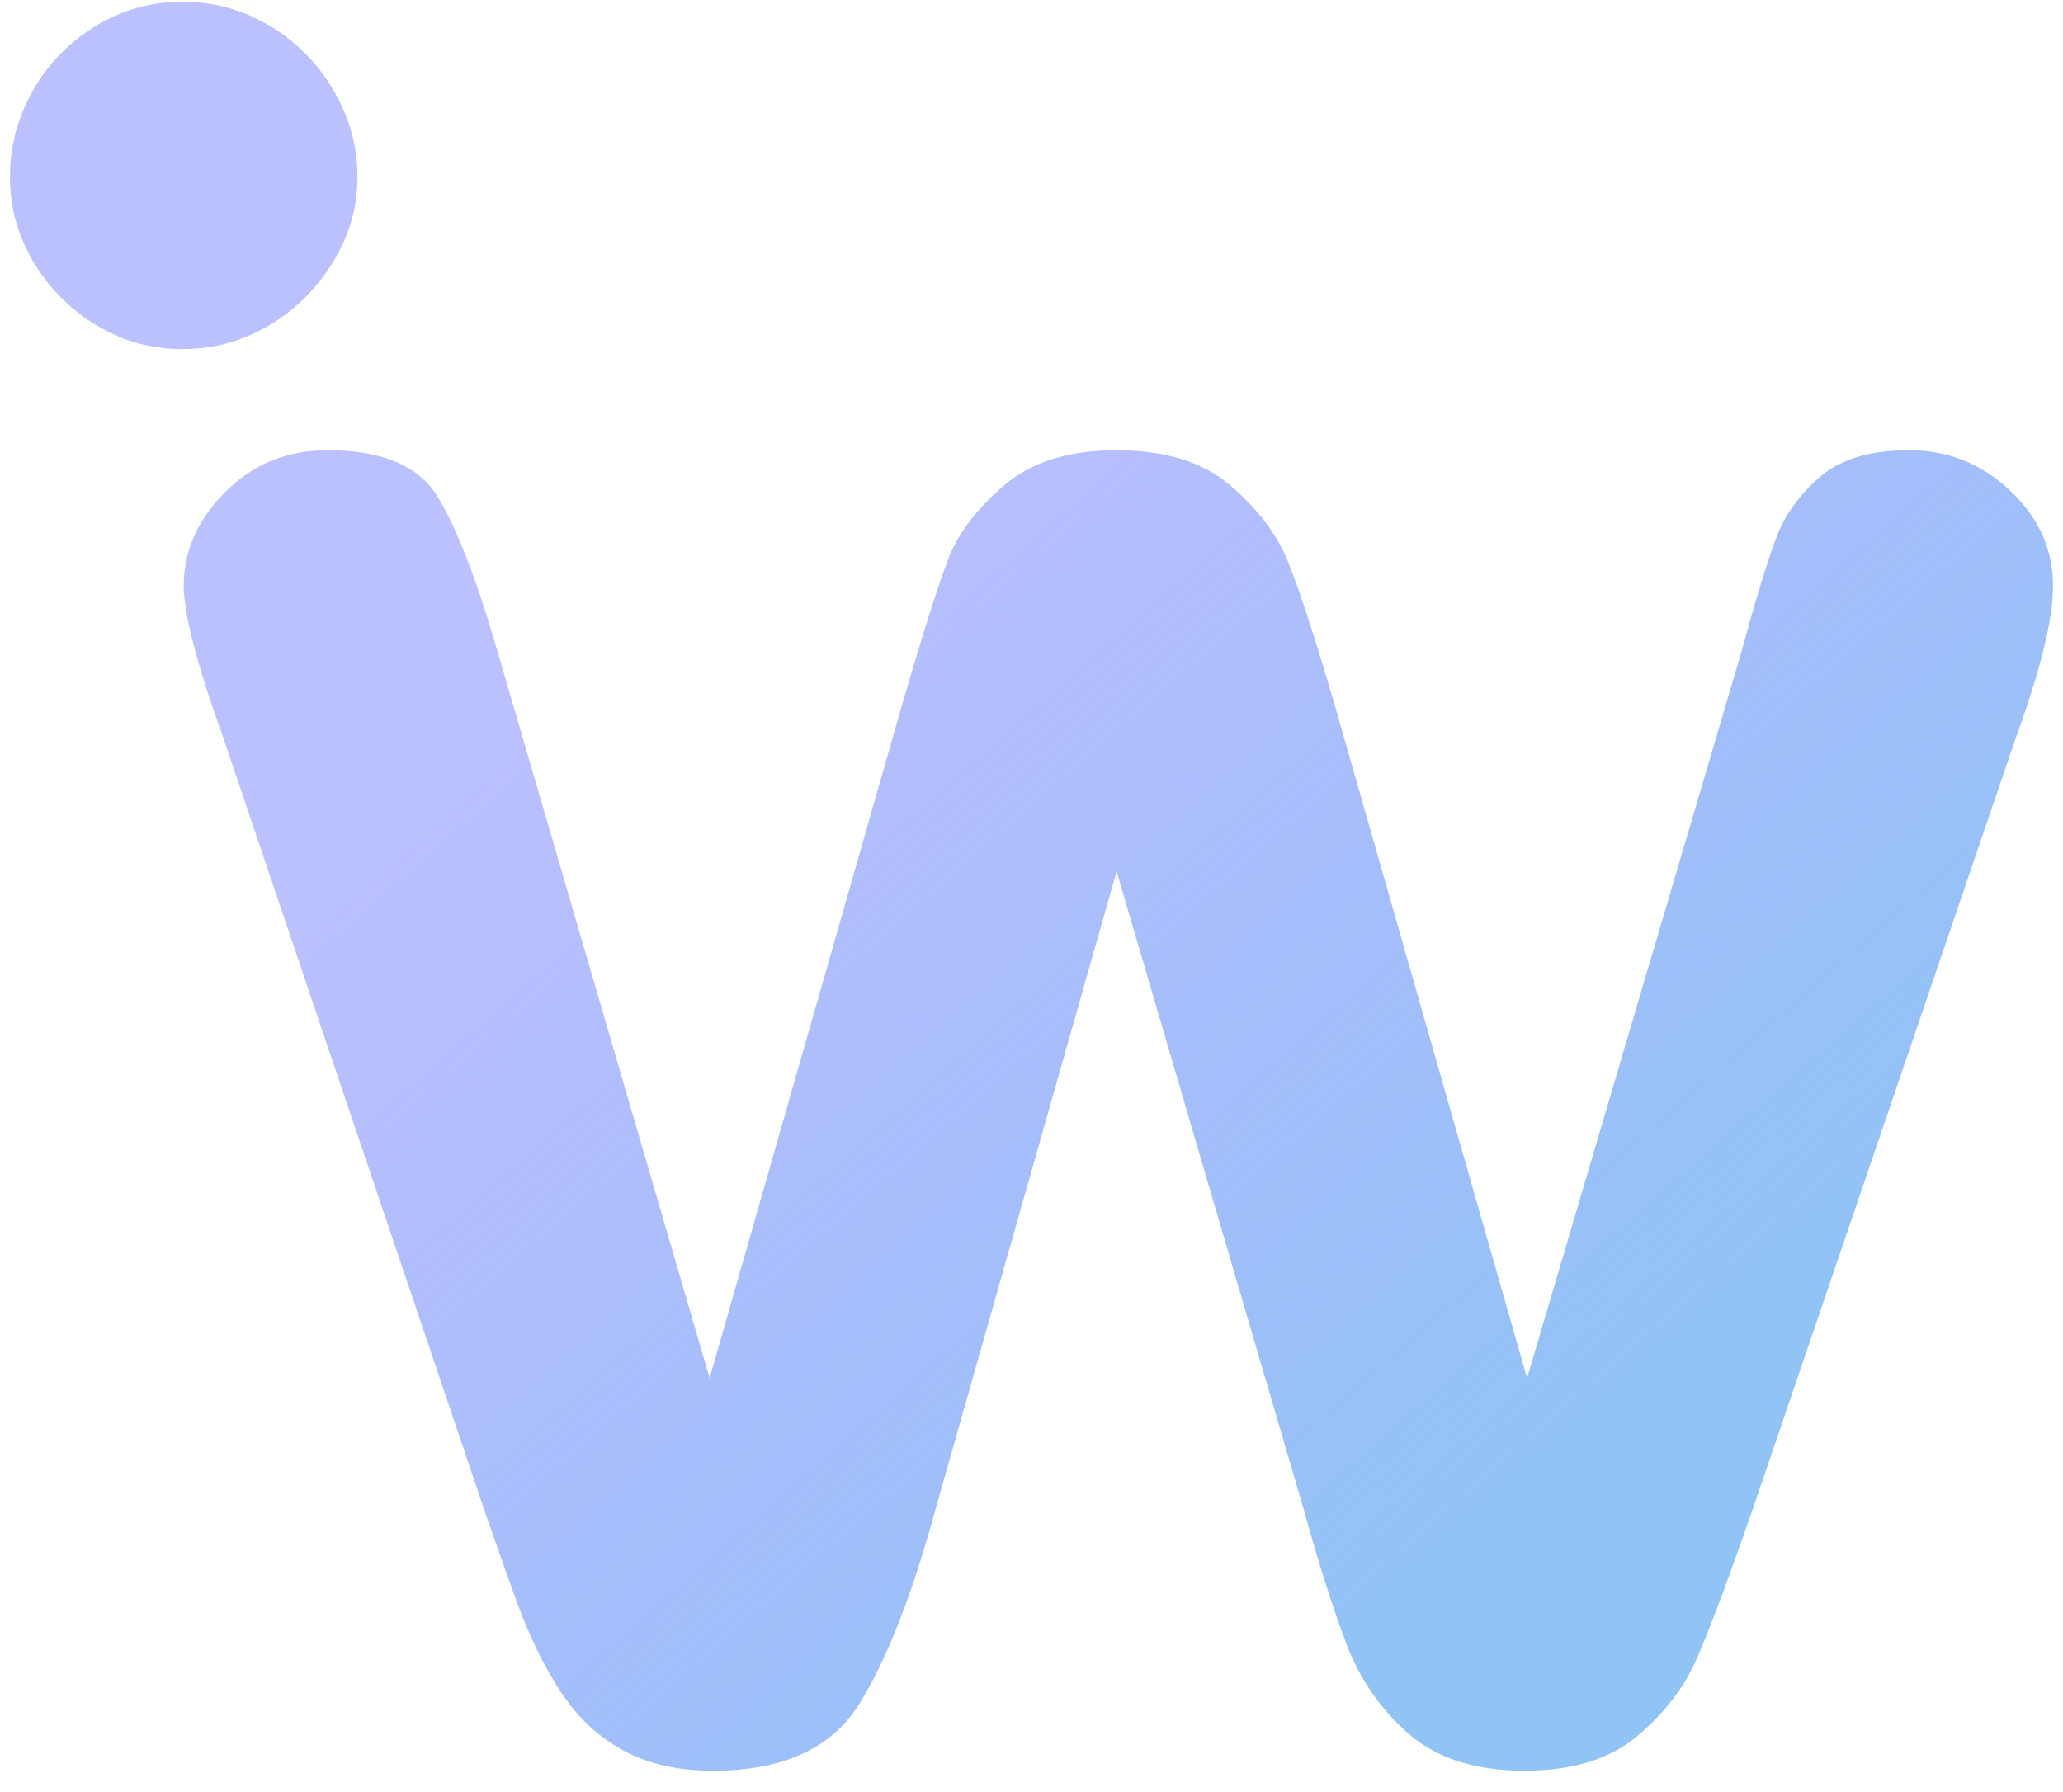
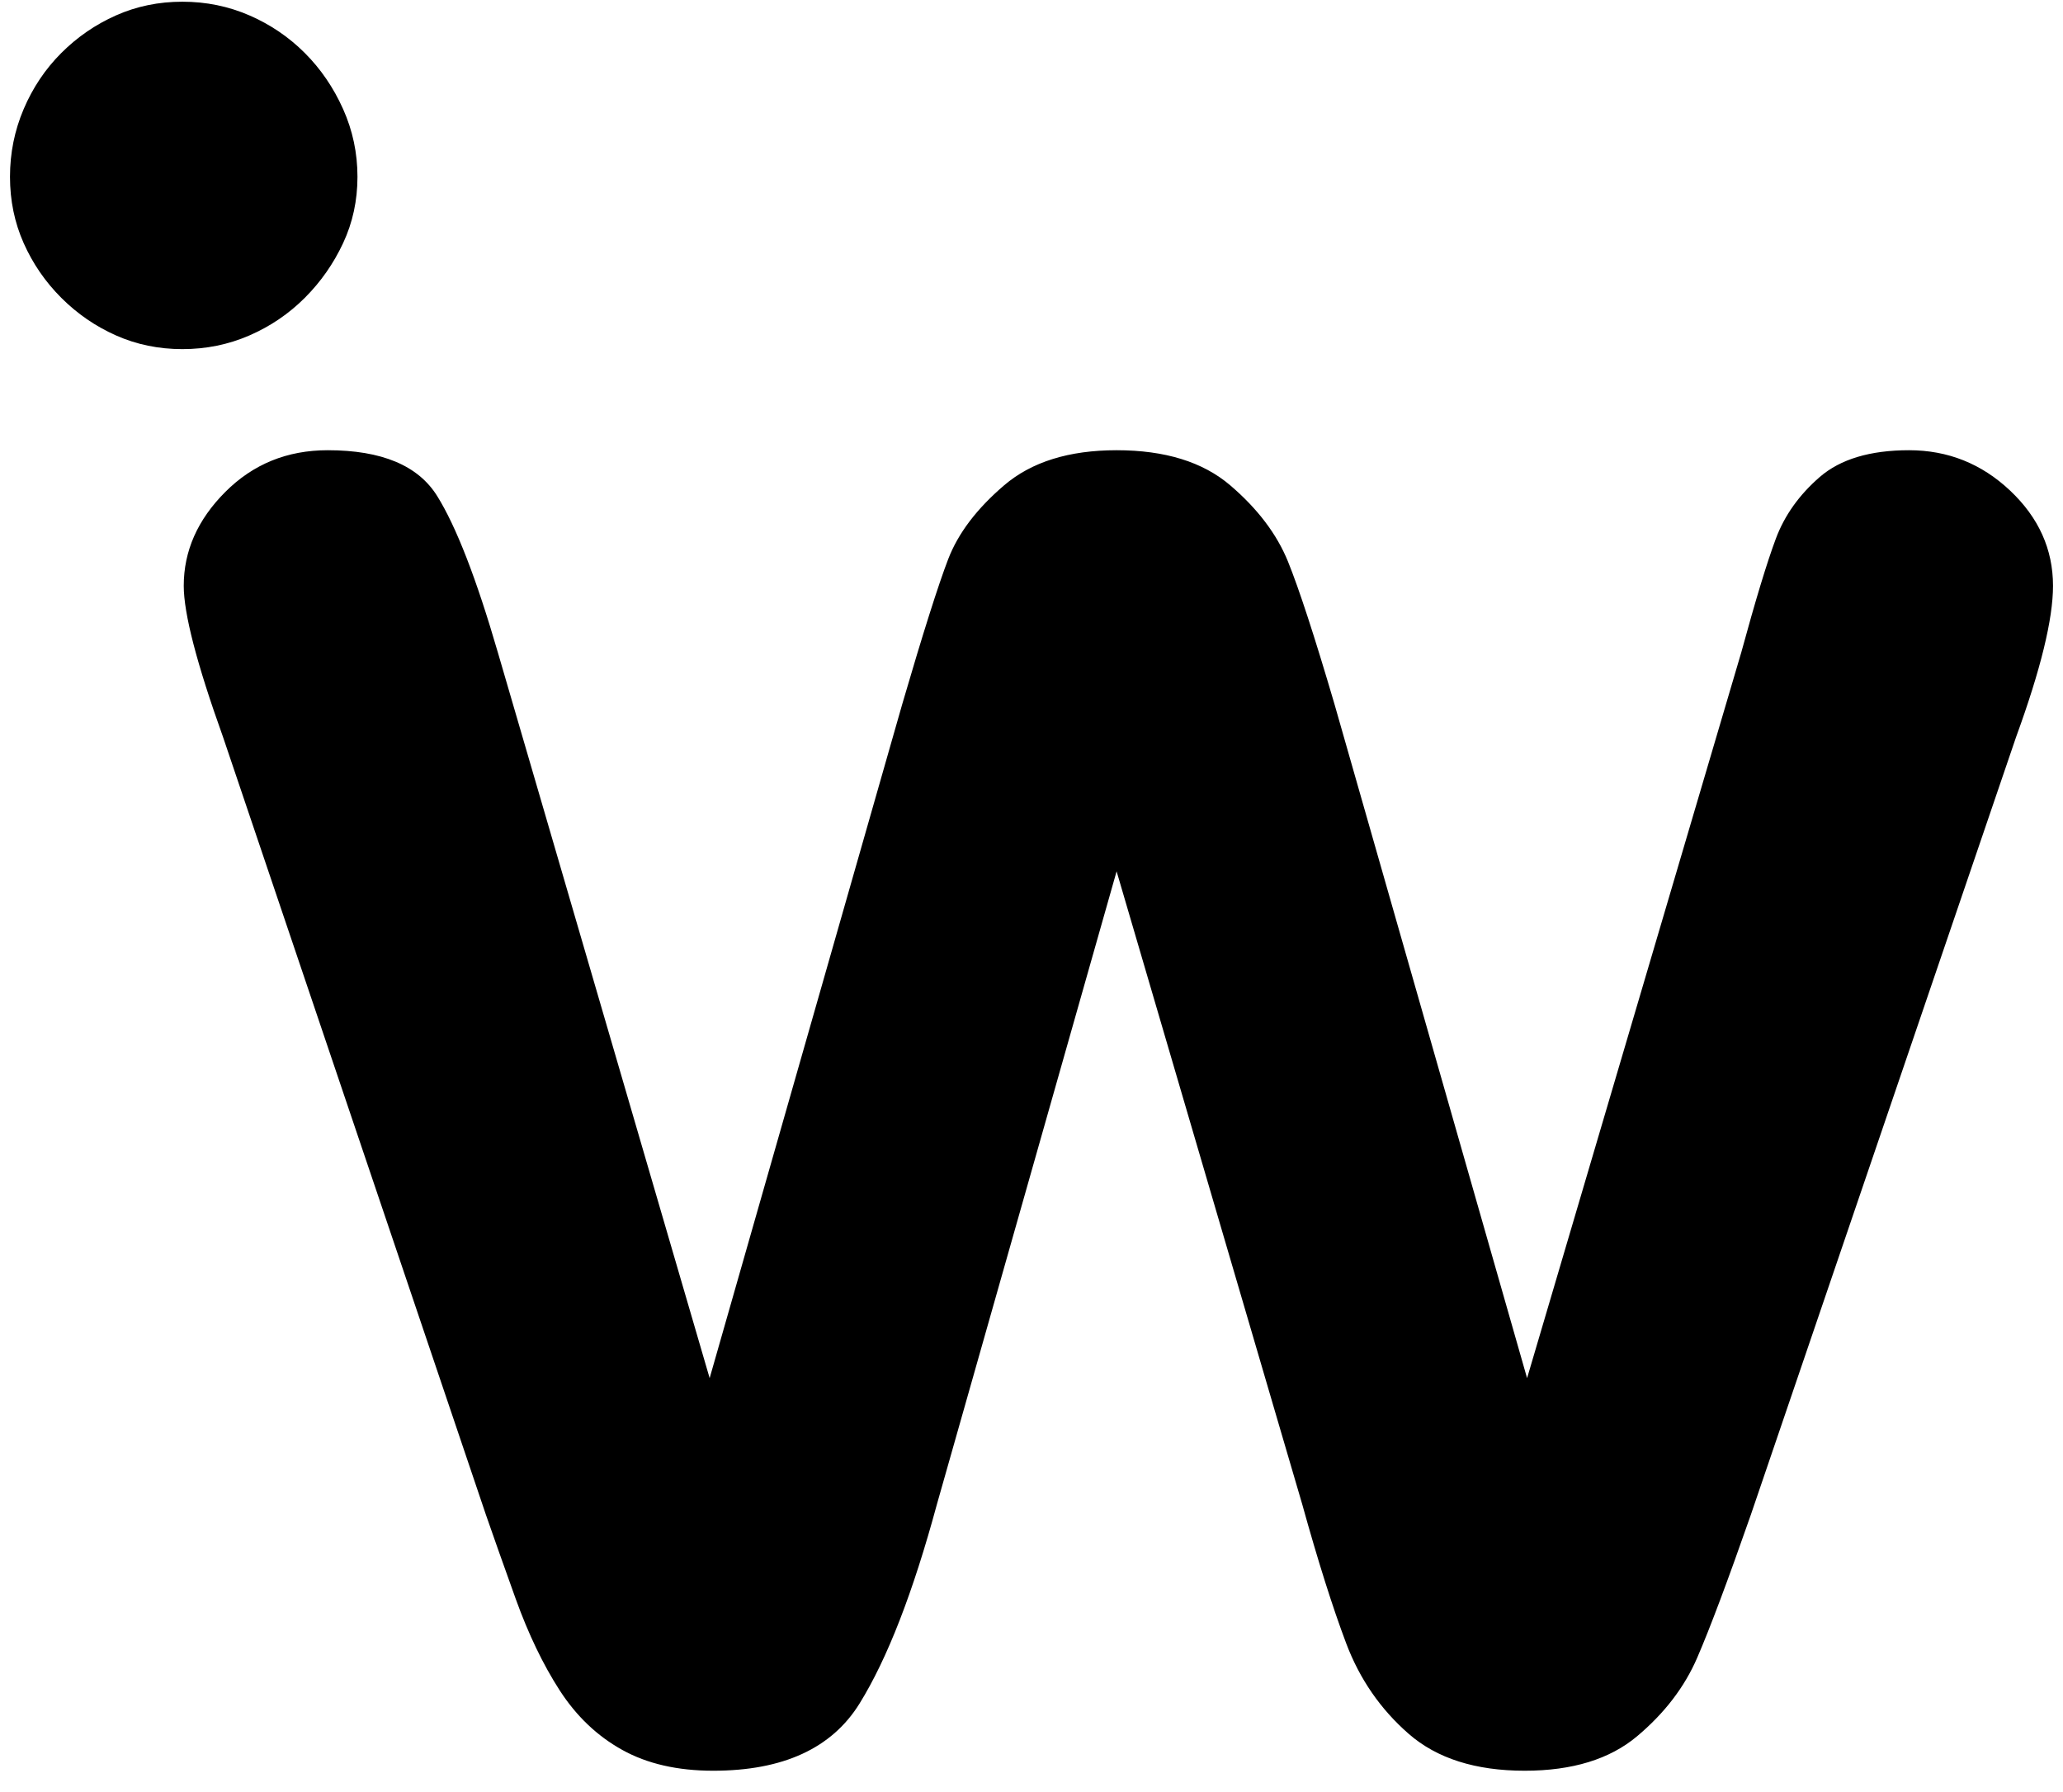
<svg xmlns="http://www.w3.org/2000/svg" width="76px" height="66px" viewBox="0 0 76 66" version="1.1">
-   <defs>
-     <linearGradient x1="99.042%" y1="64.494%" x2="49.219%" y2="16.939%" id="linearGradient-1">
-       <stop stop-color="#8FC4F5" offset="0%" />
-       <stop stop-color="#949BFF" stop-opacity="0.636" offset="100%" />
-     </linearGradient>
-   </defs>
+   <defs />
  <g id="iwith" stroke="none" stroke-width="1" fill="none" fill-rule="evenodd">
-     <g id="Desktop" transform="translate(-73, -46)" fill="url(#linearGradient-1)">
+     <g id="Desktop" transform="translate(-73, -46)" fill="#000000">
      <g id="header" transform="translate(73, 46)">
        <g id="nav">
          <path d="M13.169,6.514 C13.169,7.388 12.993,8.202 12.64,8.958 C12.287,9.714 11.817,10.386 11.229,10.974 C10.641,11.562 9.961,12.024 9.188,12.36 C8.415,12.696 7.592,12.864 6.718,12.864 C5.845,12.864 5.03,12.696 4.274,12.36 C3.518,12.024 2.846,11.562 2.258,10.974 C1.67,10.386 1.208,9.714 0.872,8.958 C0.536,8.202 0.368,7.388 0.368,6.514 C0.368,5.64 0.536,4.809 0.872,4.019 C1.208,3.23 1.67,2.541 2.258,1.953 C2.846,1.365 3.518,0.903 4.274,0.567 C5.03,0.231 5.845,0.063 6.718,0.063 C7.592,0.063 8.415,0.231 9.188,0.567 C9.961,0.903 10.641,1.365 11.229,1.953 C11.817,2.541 12.287,3.23 12.64,4.019 C12.993,4.809 13.169,5.64 13.169,6.514 Z M18.341,24.041 L26.143,50.779 L33.244,25.925 C34.004,23.325 34.567,21.549 34.932,20.6 C35.297,19.65 35.984,18.744 36.992,17.882 C38,17.02 39.381,16.589 41.135,16.589 C42.917,16.589 44.312,17.02 45.321,17.882 C46.329,18.744 47.037,19.679 47.447,20.687 C47.856,21.696 48.426,23.442 49.156,25.925 L56.257,50.779 L64.147,24.041 C64.673,22.112 65.097,20.717 65.419,19.854 C65.74,18.992 66.281,18.233 67.04,17.575 C67.8,16.918 68.896,16.589 70.328,16.589 C71.76,16.589 73.002,17.086 74.054,18.079 C75.106,19.073 75.632,20.242 75.632,21.586 C75.632,22.813 75.179,24.669 74.273,27.153 L64.498,55.82 C63.651,58.246 62.993,59.999 62.525,61.08 C62.058,62.162 61.32,63.126 60.312,63.973 C59.304,64.821 57.923,65.245 56.17,65.245 C54.358,65.245 52.933,64.792 51.896,63.886 C50.858,62.98 50.091,61.869 49.594,60.554 C49.098,59.239 48.557,57.53 47.973,55.426 L41.135,32.106 L34.516,55.426 C33.639,58.669 32.689,61.117 31.666,62.768 C30.644,64.419 28.846,65.245 26.275,65.245 C24.96,65.245 23.842,64.989 22.922,64.477 C22.001,63.966 21.234,63.235 20.62,62.286 C20.007,61.336 19.466,60.211 18.998,58.911 C18.531,57.61 18.166,56.58 17.903,55.82 L8.215,27.153 C7.251,24.464 6.769,22.609 6.769,21.586 C6.769,20.3 7.28,19.146 8.303,18.123 C9.326,17.1 10.582,16.589 12.073,16.589 C14.06,16.589 15.404,17.151 16.105,18.276 C16.807,19.402 17.552,21.323 18.341,24.041 Z" id="logo" />
        </g>
      </g>
    </g>
  </g>
</svg>
